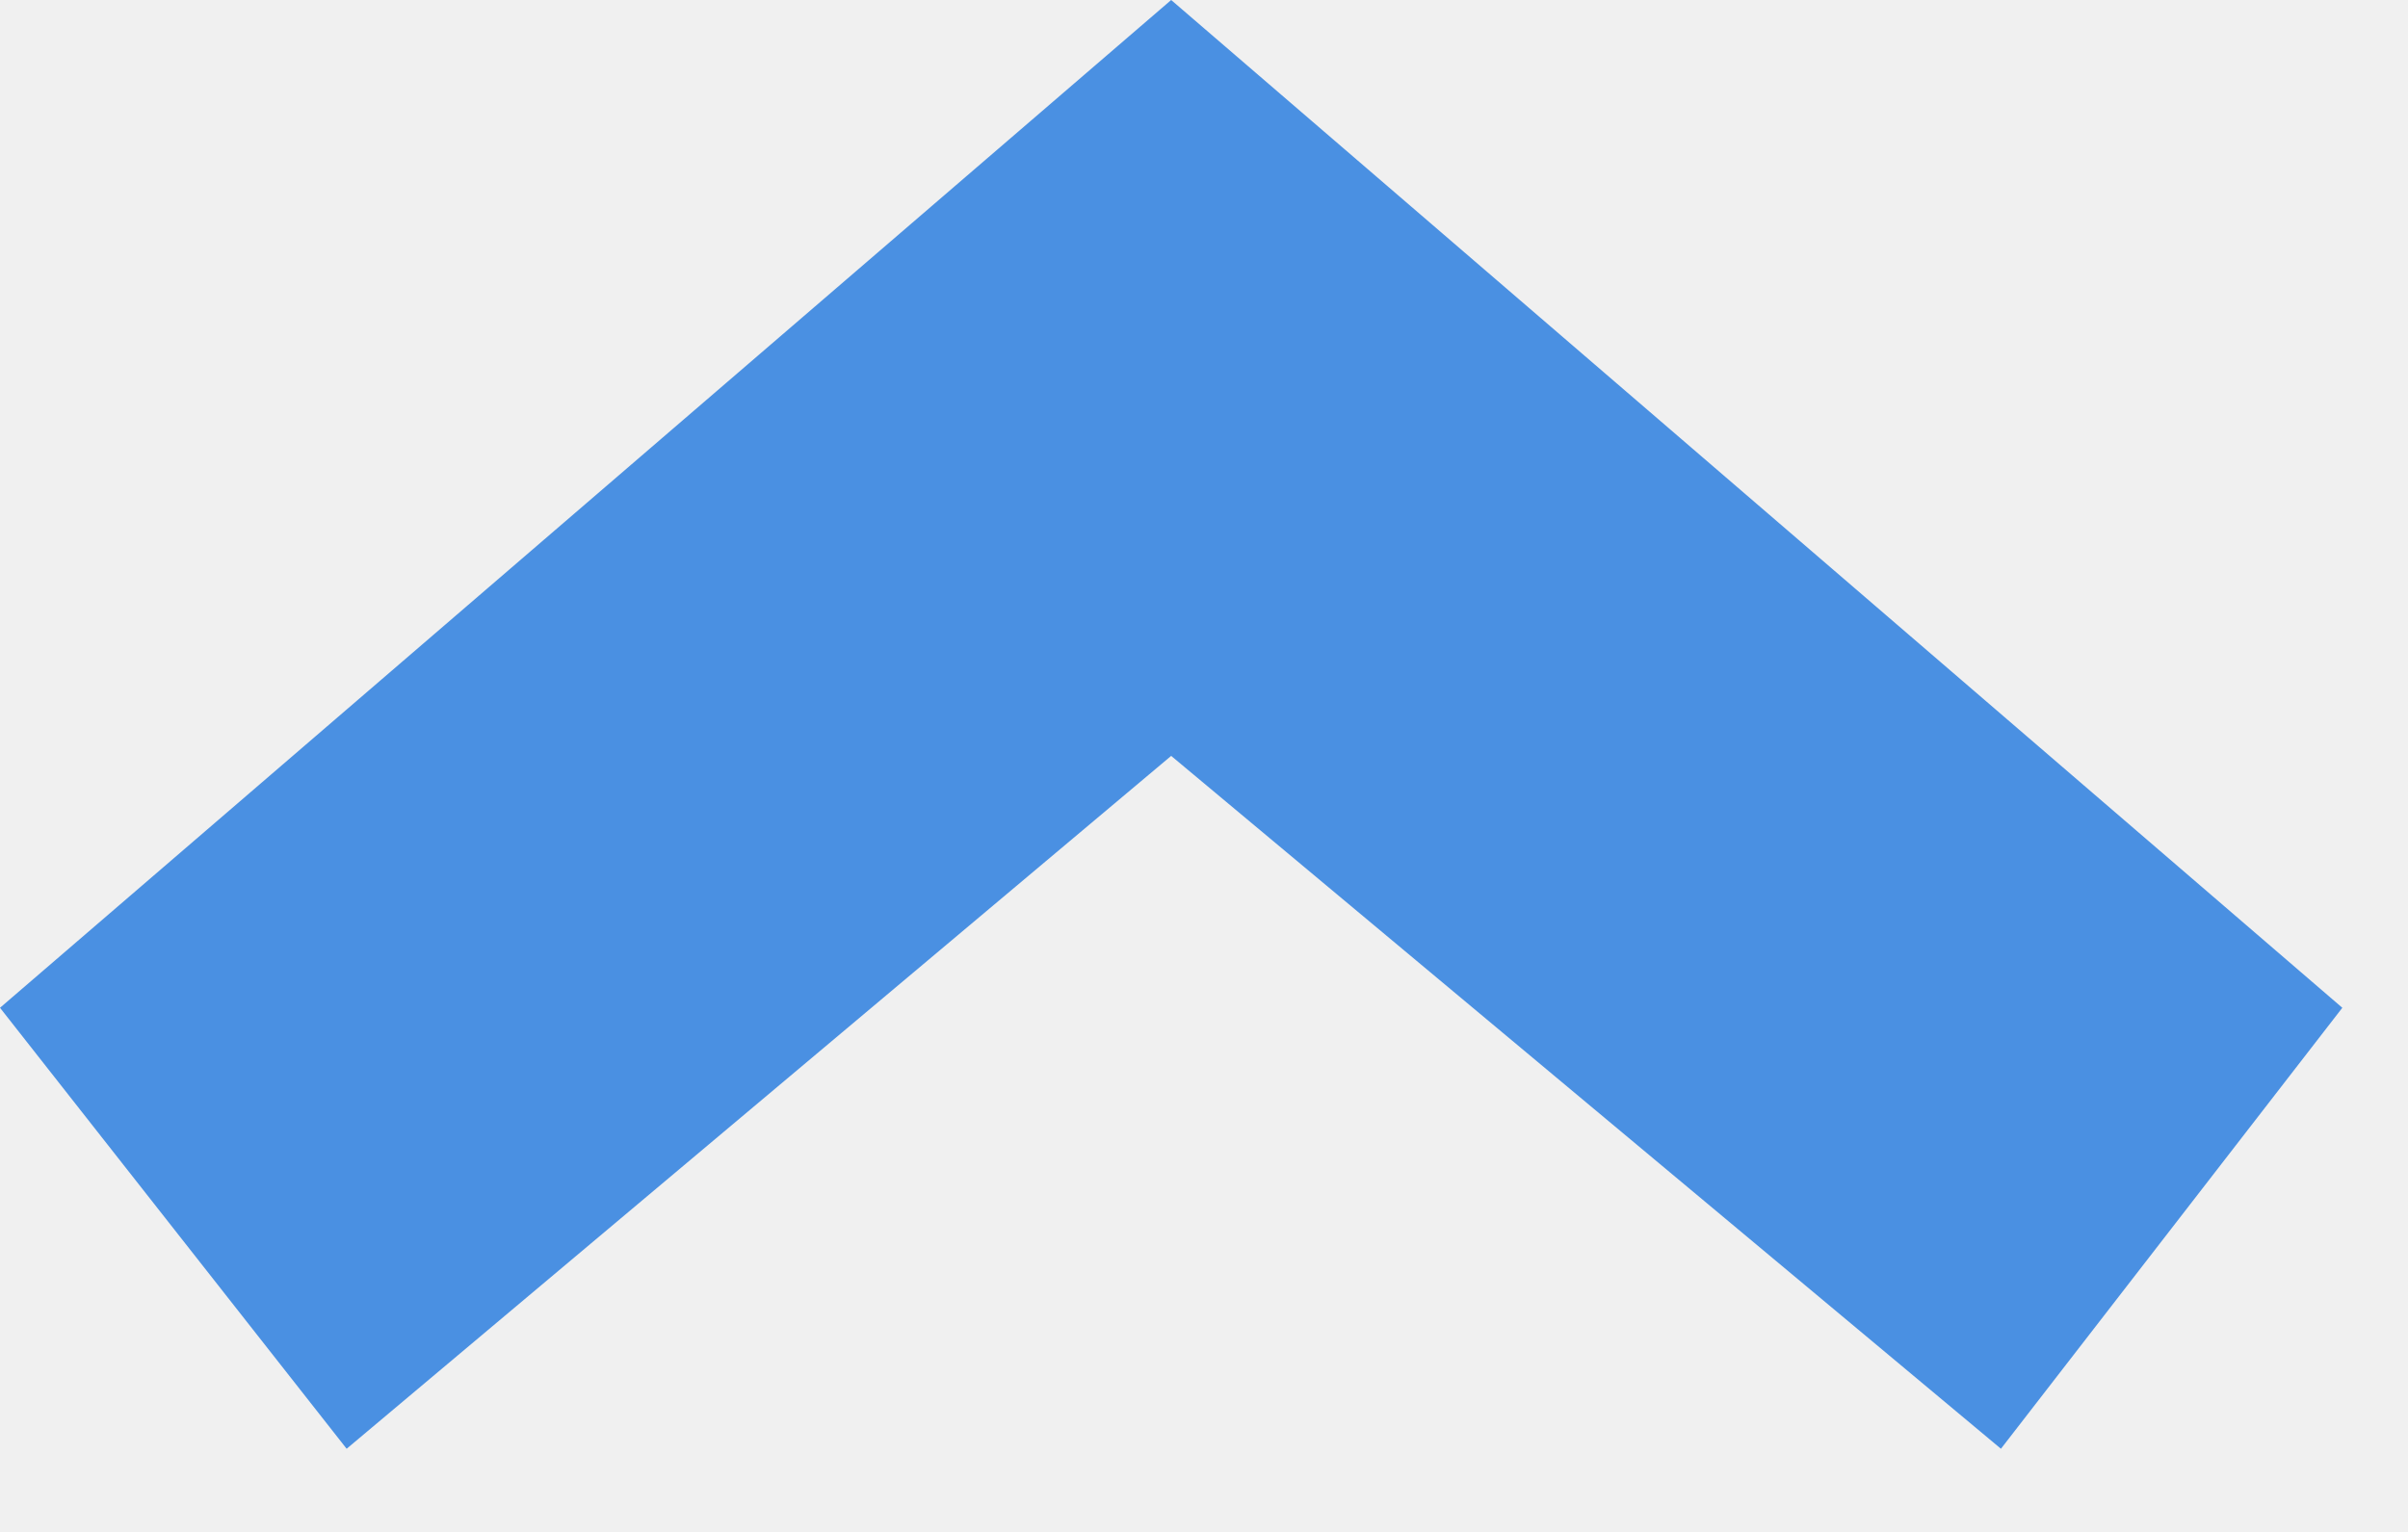
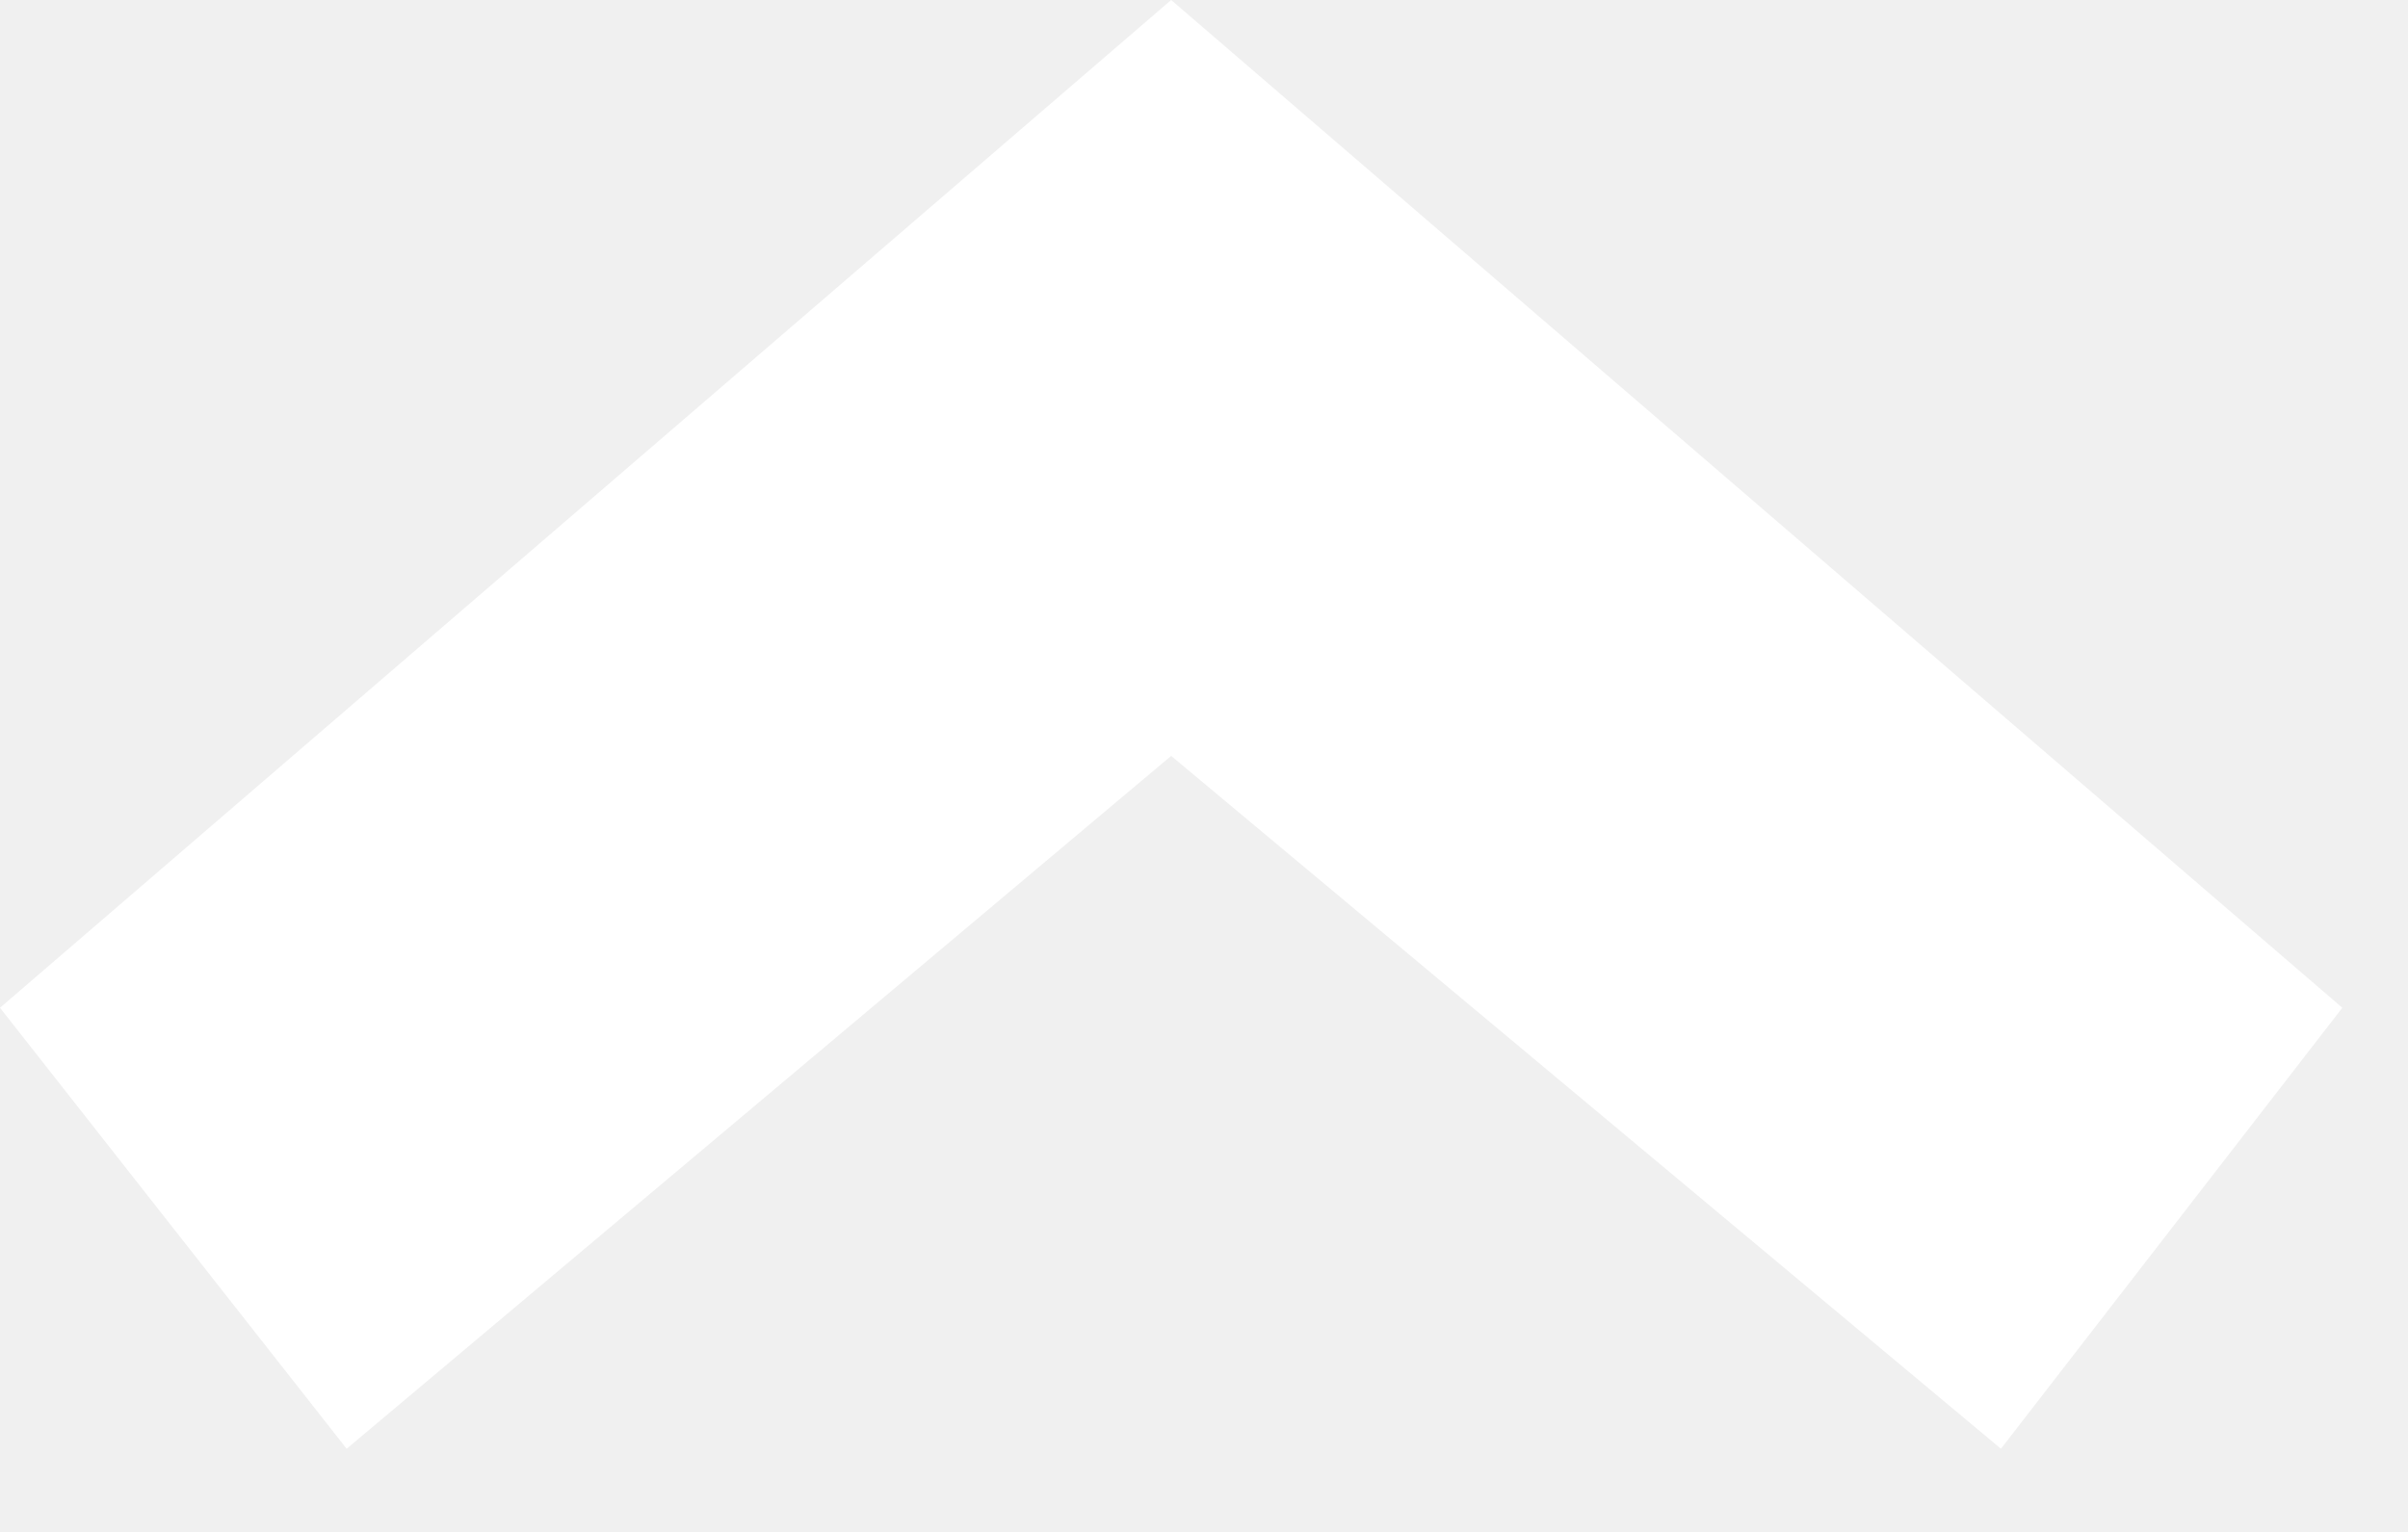
<svg xmlns="http://www.w3.org/2000/svg" width="22px" height="14px" viewBox="0 0 22 14" version="1.1">
  <defs />
  <g id="Page-1" stroke="none" stroke-width="1" fill="none" fill-rule="evenodd">
-     <polygon id="Shape" fill="#4A90E2" transform="translate(10.7, 6.62) rotate(-180) translate(-10.7, -6.62) " points="21.4 4.03 18.233 -2.66453526e-15 10.7 6.332 3.119 -2.66453526e-15 0 4.03 10.7 13.24" />
+     <polygon id="Shape" fill="#FFFFFF" transform="translate(10.7, 6.62) rotate(-180) translate(-10.7, -6.62) " points="21.4 4.03 18.233 -2.66453526e-15 10.7 6.332 3.119 -2.66453526e-15 0 4.03 10.7 13.24" />
  </g>
</svg>
